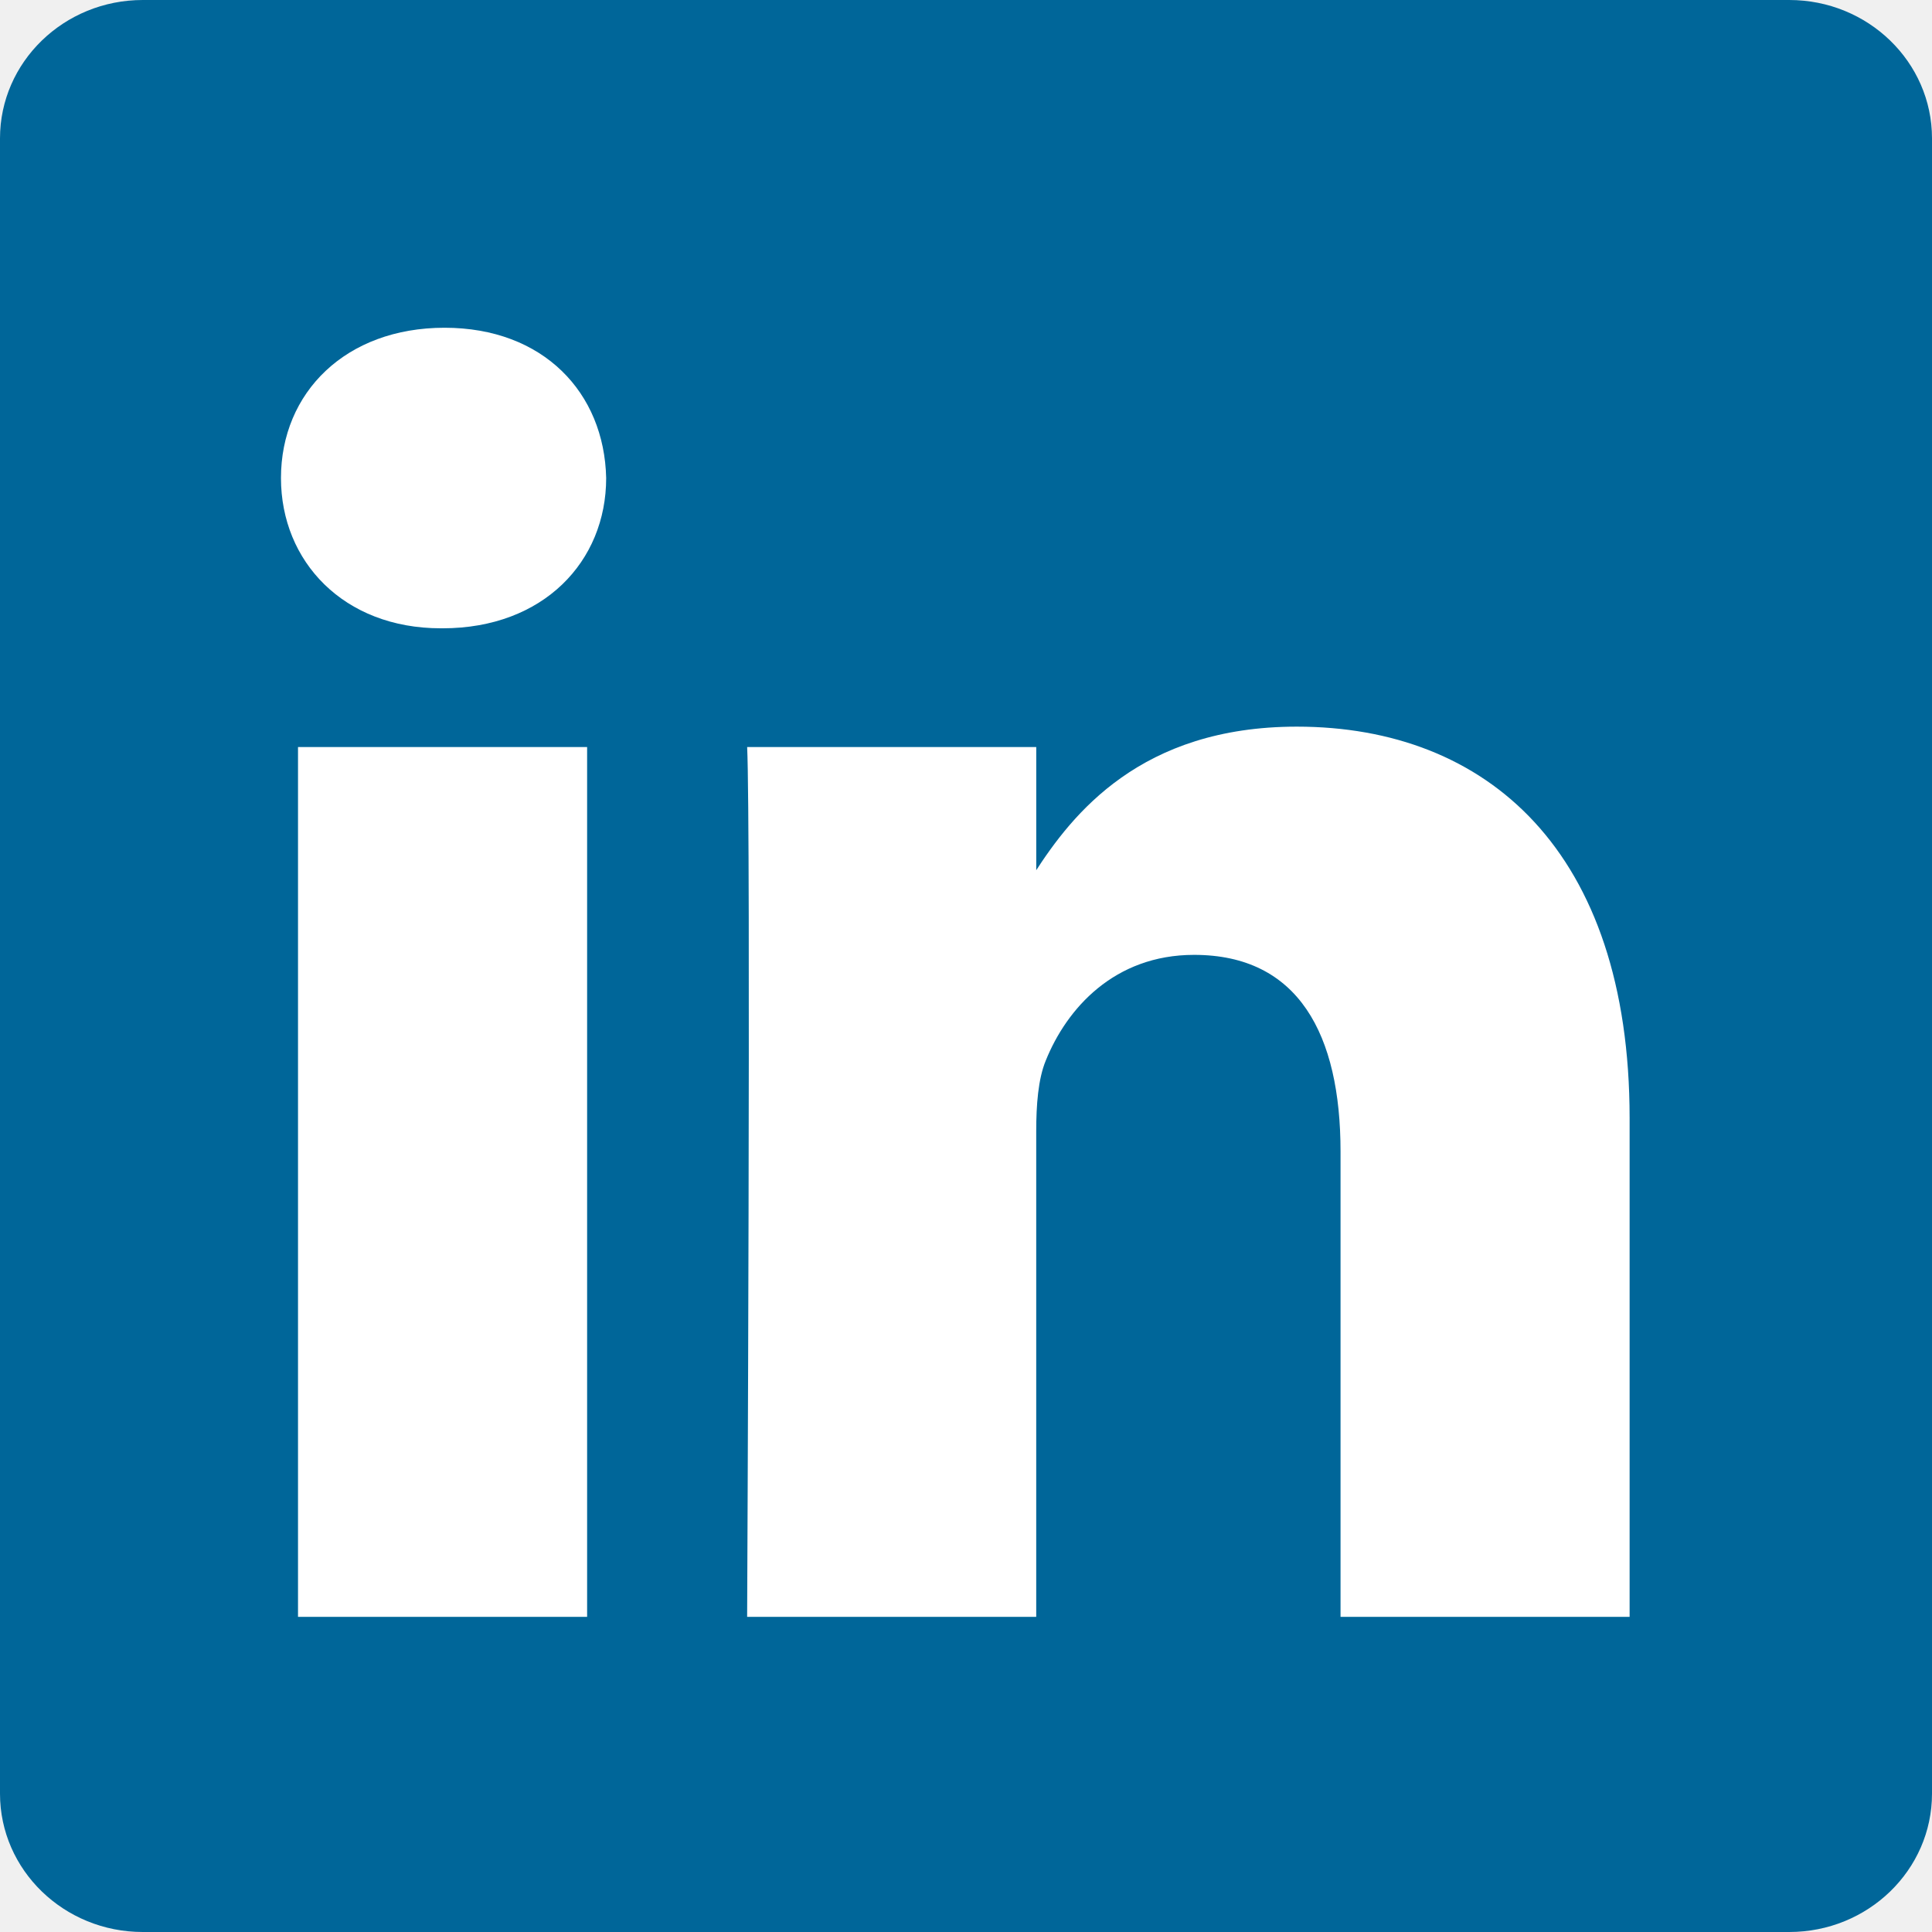
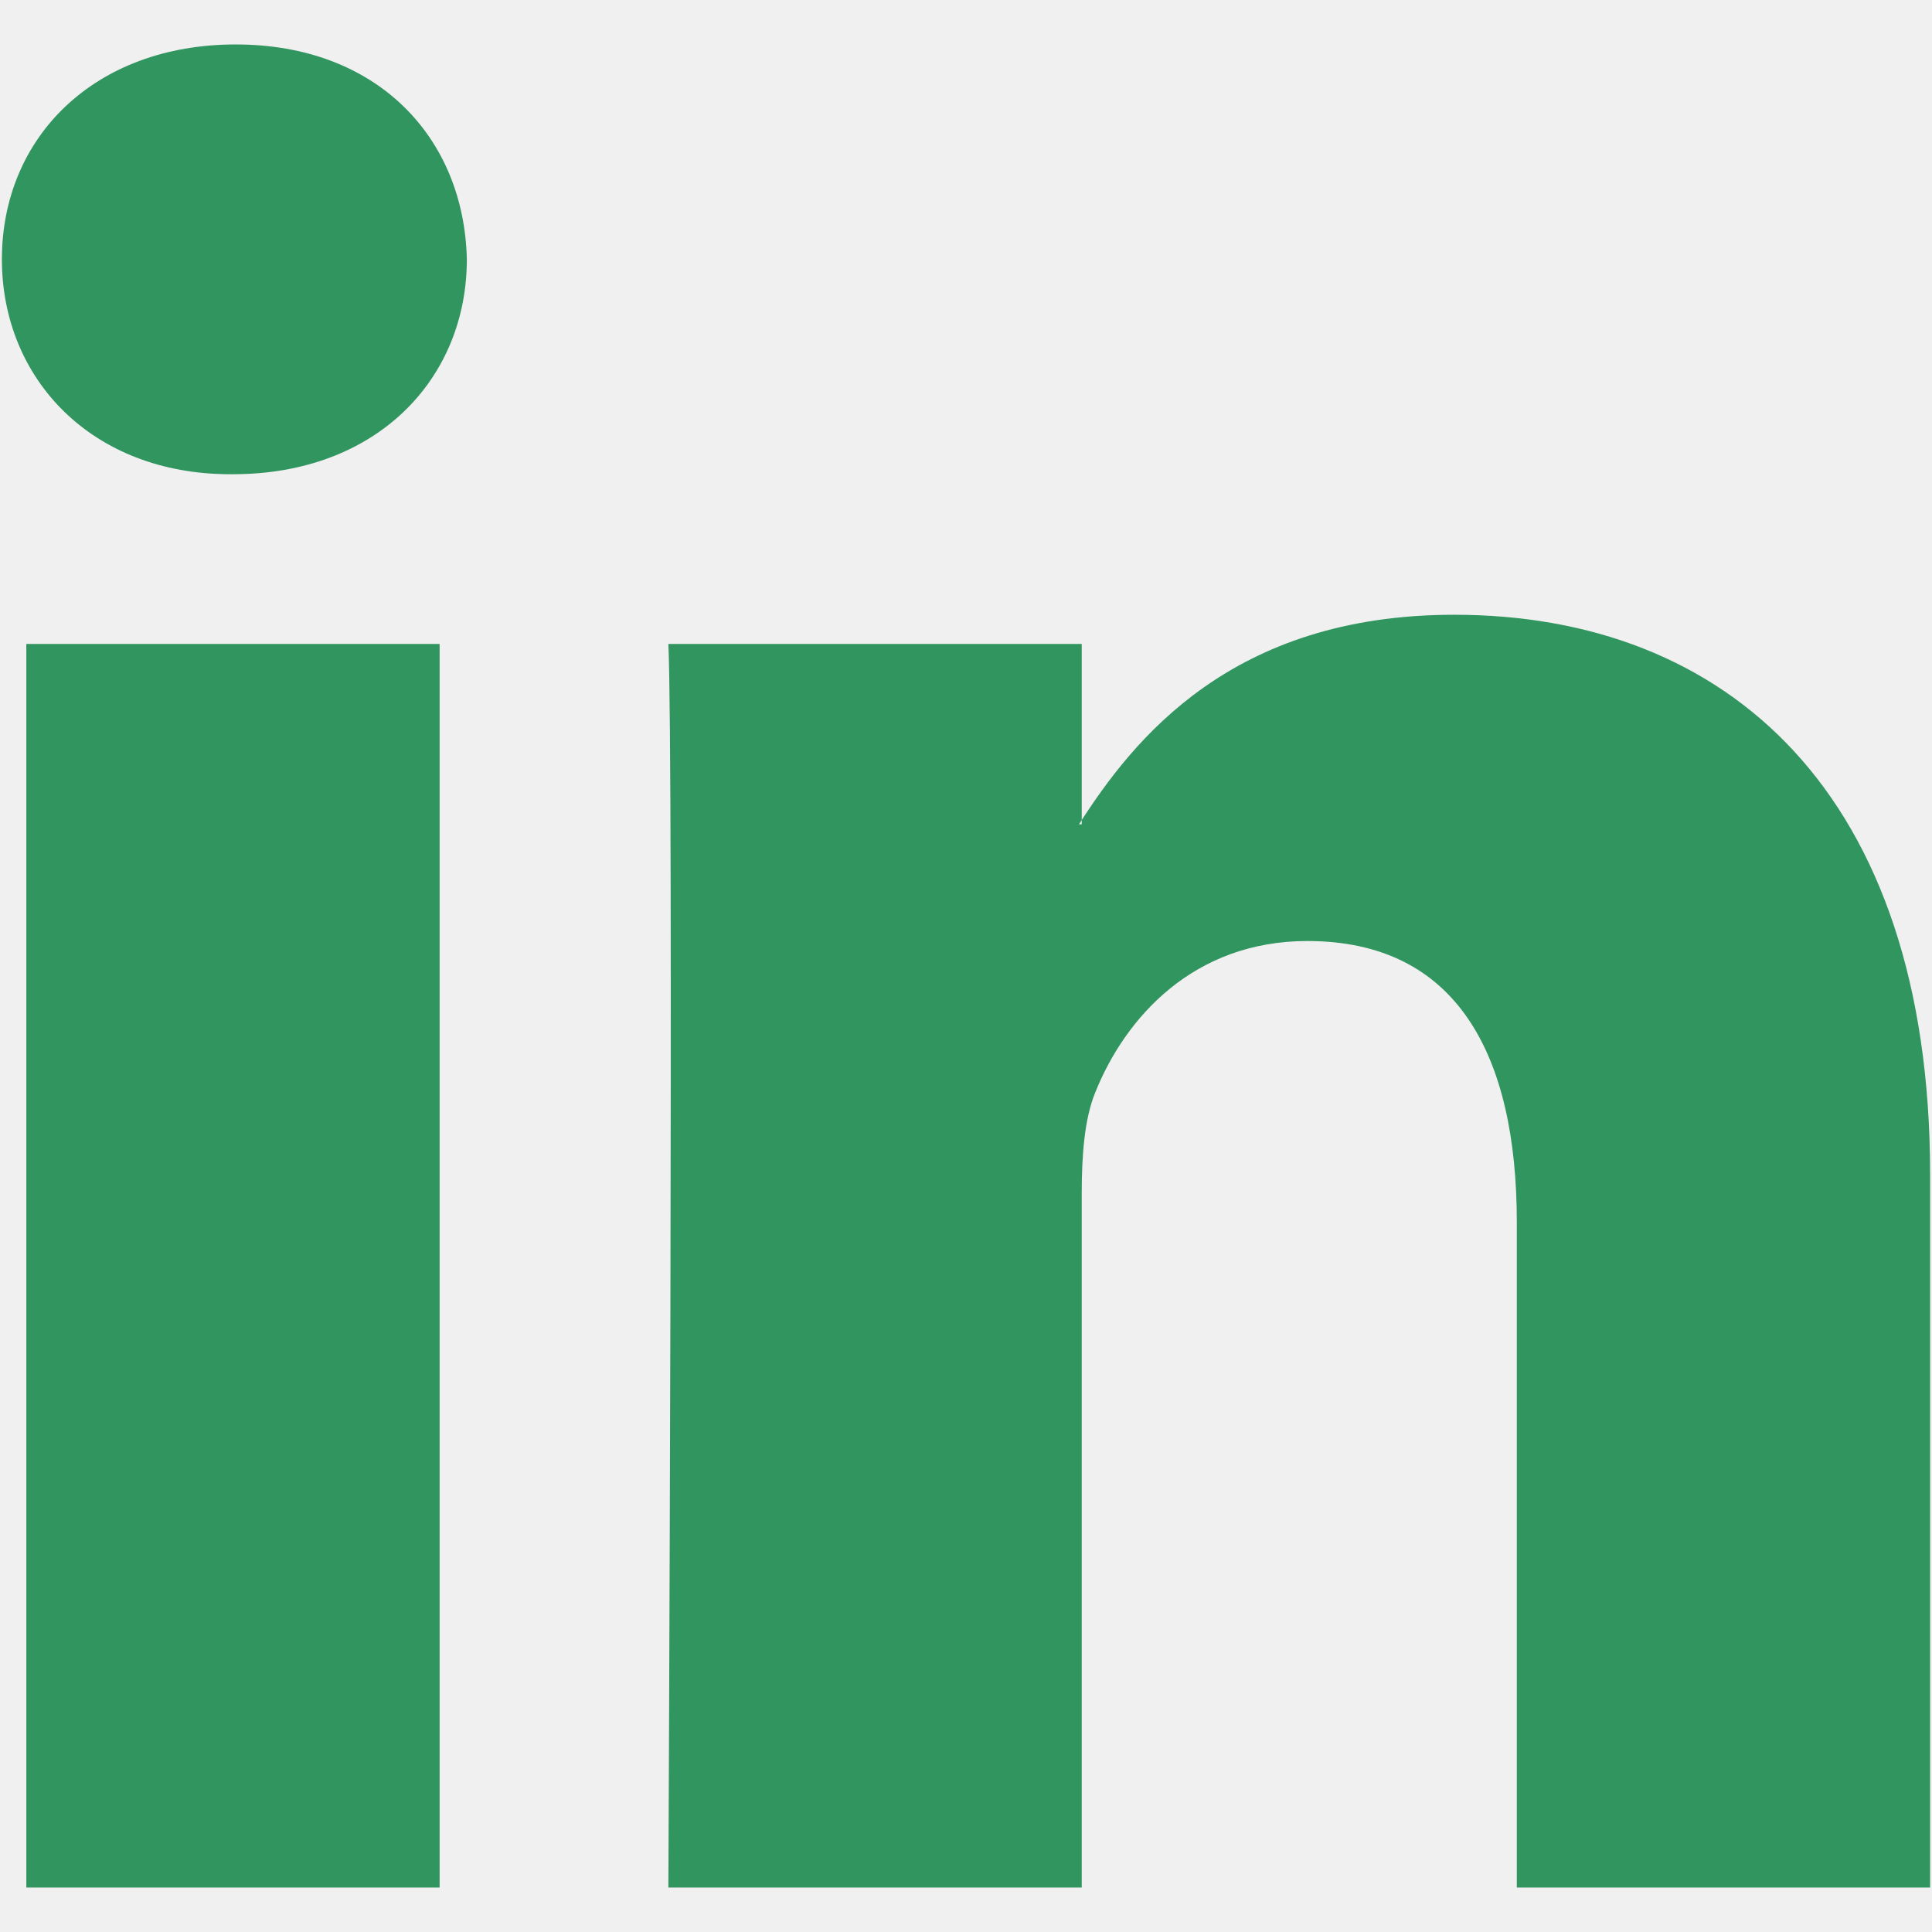
- <svg xmlns="http://www.w3.org/2000/svg" width="800px" height="800px" viewBox="0 0 256 256">
-   <g fill="none">
-     <path d="M0 18.338C0 8.216 8.474 0 18.92 0h218.16C247.53 0 256 8.216 256 18.338v219.327C256 247.79 247.53 256 237.08 256H18.92C8.475 256 0 247.791 0 237.668V18.335z" fill="#069" />
-     <path d="M77.796 214.238V98.986H39.488v115.252H77.8zM58.65 83.253c13.356 0 21.671-8.85 21.671-19.91-.25-11.312-8.315-19.915-21.417-19.915-13.111 0-21.674 8.603-21.674 19.914 0 11.06 8.312 19.91 21.169 19.91h.248zM99 214.238h38.305v-64.355c0-3.44.25-6.889 1.262-9.346 2.768-6.885 9.071-14.012 19.656-14.012 13.858 0 19.405 10.568 19.405 26.063v61.65h38.304v-66.082c0-35.399-18.896-51.872-44.099-51.872-20.663 0-29.738 11.549-34.78 19.415h.255V98.99H99.002c.5 10.812-.003 115.252-.003 115.252z" fill="#ffffff" />
+ <svg xmlns="http://www.w3.org/2000/svg" fill="#31955F" version="1.1" width="800px" height="800px" viewBox="0 0 512 512" xml:space="preserve">
+   <g id="SVGRepo_bgCarrier" stroke-width="0" />
+   <g id="SVGRepo_tracerCarrier" stroke-linecap="round" stroke-linejoin="round" />
+   <g id="SVGRepo_iconCarrier">
+     <g id="7935ec95c421cee6d86eb22ecd125aef">
+       <path style="display: inline; fill-rule: evenodd; clip-rule: evenodd;" d="M116.504,500.219V170.654H6.975v329.564H116.504 L116.504,500.219z M61.751,125.674c38.183,0,61.968-25.328,61.968-56.953c-0.722-32.328-23.785-56.941-61.252-56.941 C24.994,11.781,0.5,36.394,0.5,68.722c0,31.625,23.772,56.953,60.53,56.953H61.751L61.751,125.674z M177.124,500.219 c0,0,1.437-298.643,0-329.564H286.67v47.794h-0.727c14.404-22.49,40.354-55.533,99.44-55.533 c72.085,0,126.116,47.103,126.116,148.333v188.971H401.971V323.912c0-44.301-15.848-74.531-55.497-74.531 c-30.254,0-48.284,20.38-56.202,40.08c-2.897,7.012-3.602,16.861-3.602,26.711v184.047H177.124L177.124,500.219z"> </path>
+     </g>
  </g>
</svg>
